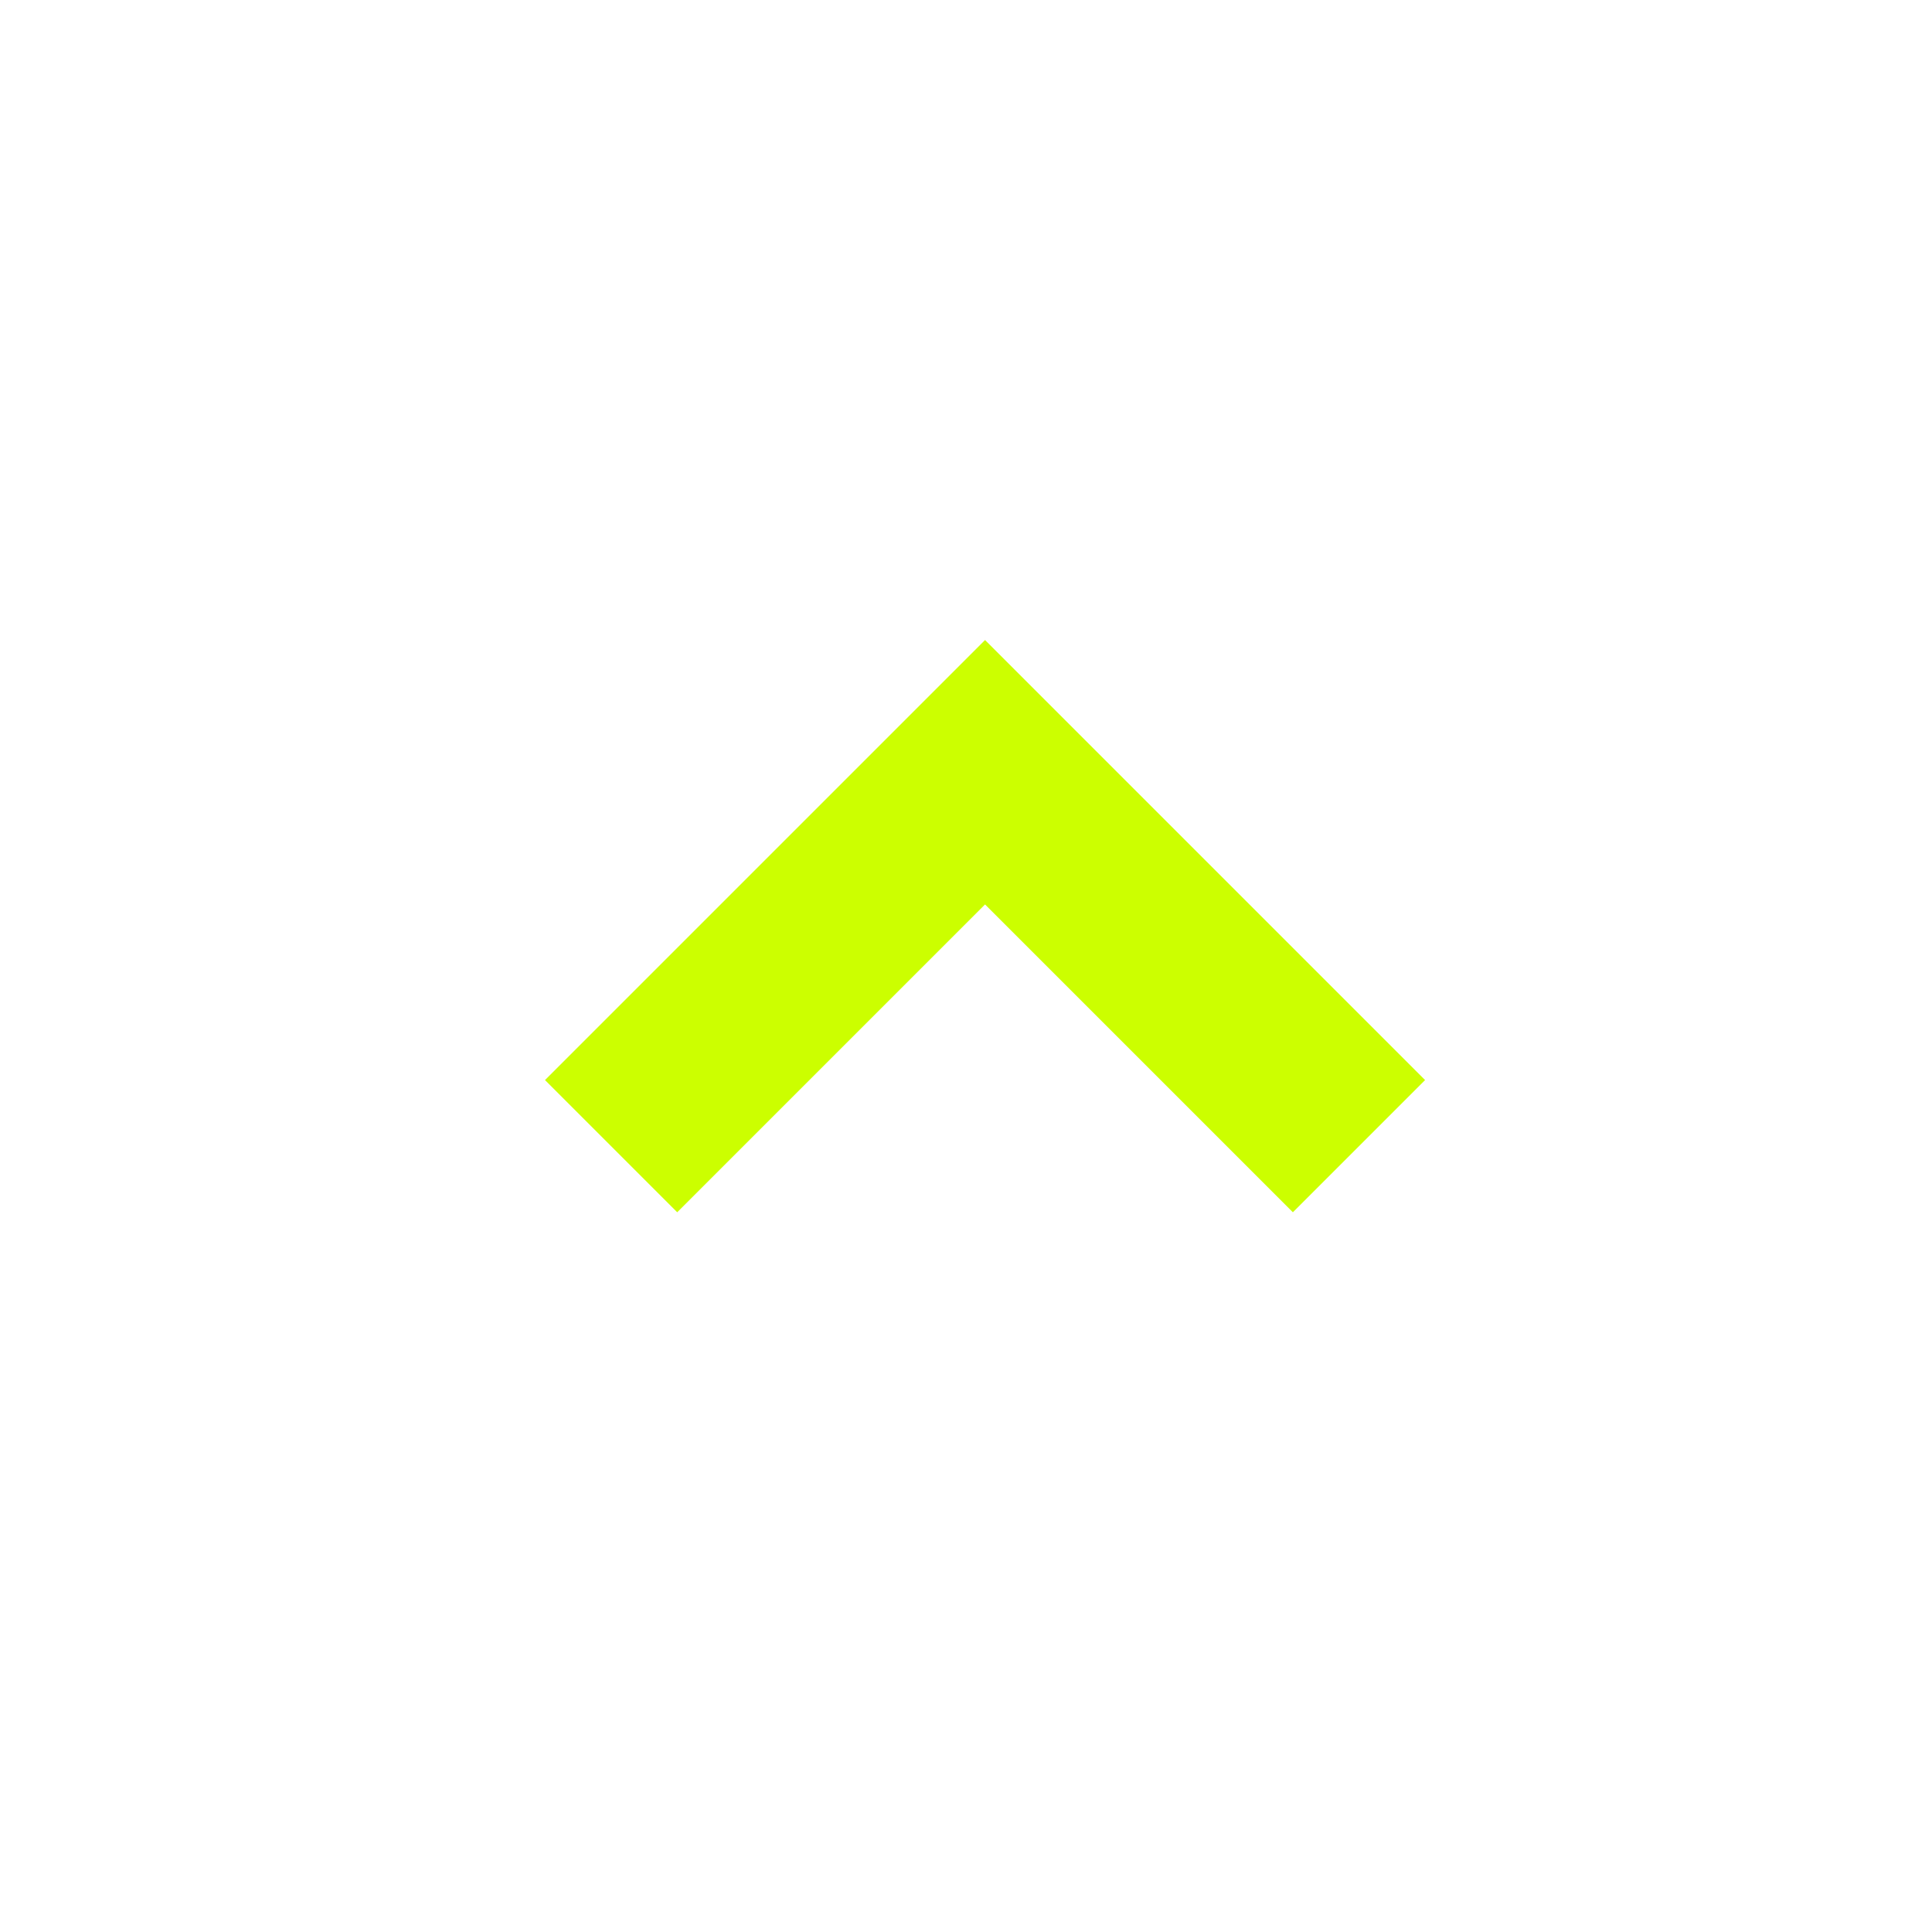
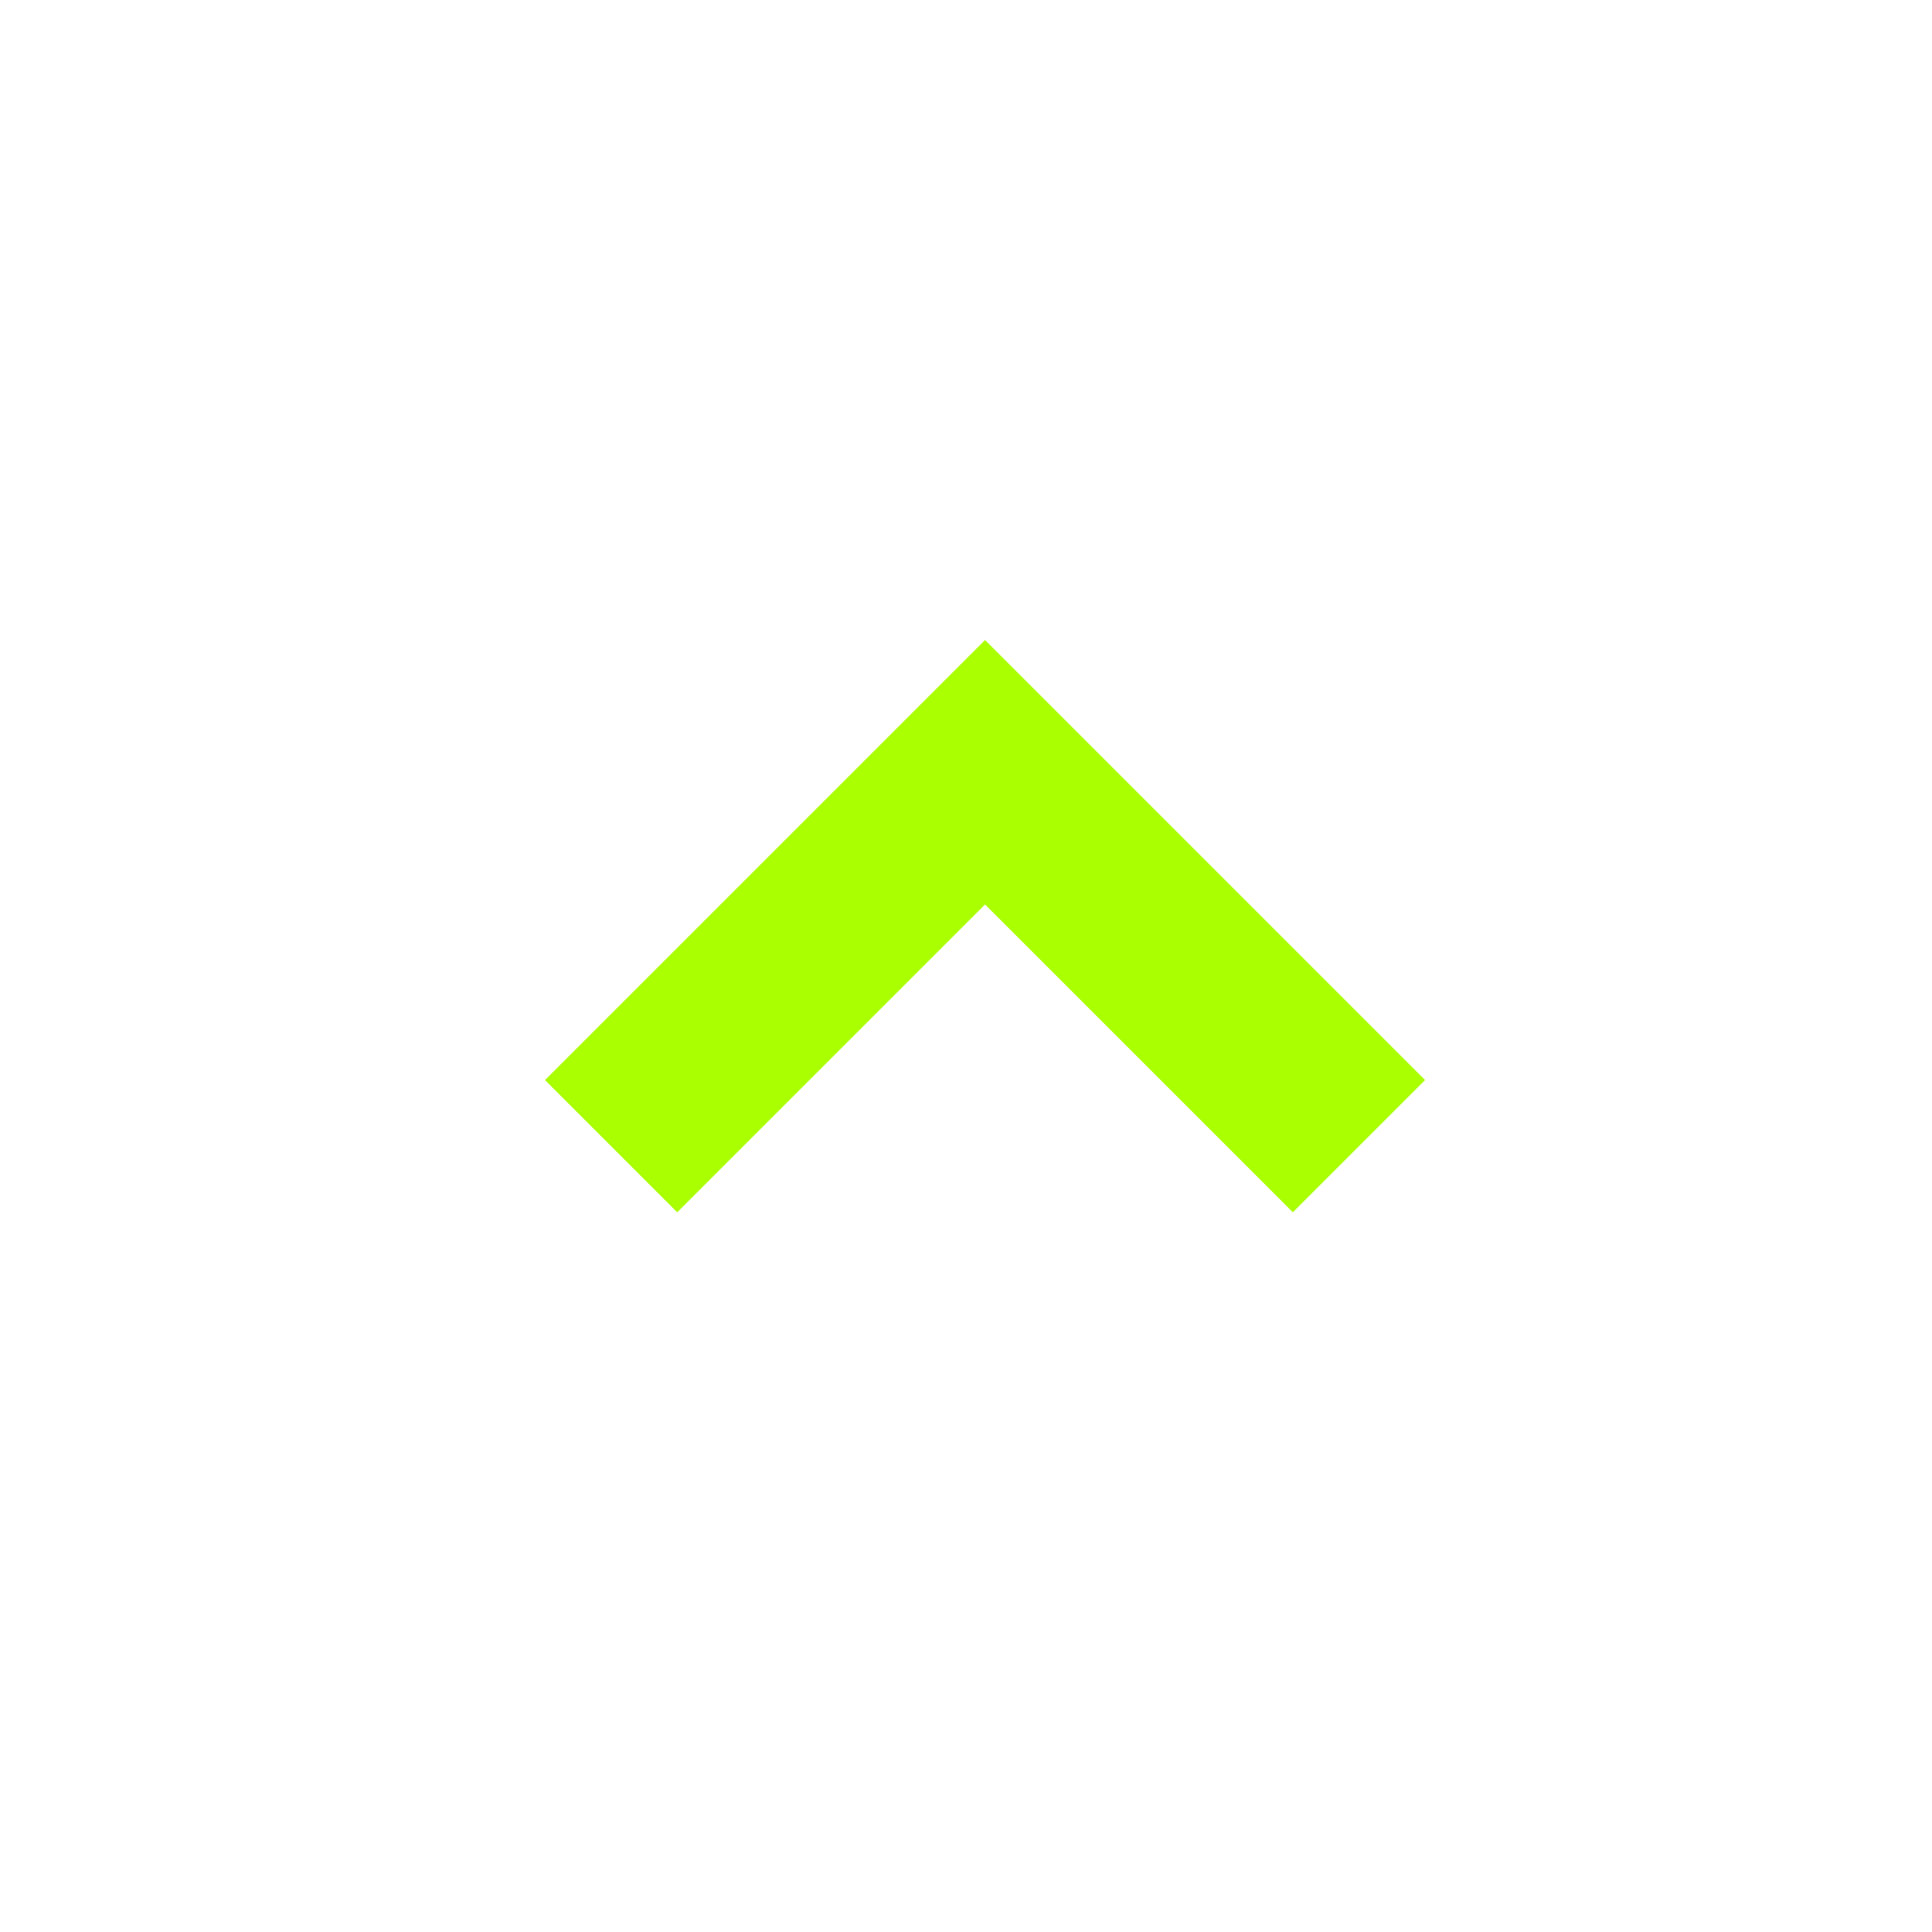
<svg xmlns="http://www.w3.org/2000/svg" width="31px" height="31px" viewBox="0 0 31 31" version="1.1">
  <g id="Page-1" stroke="none" stroke-width="1" fill="none" fill-rule="evenodd">
-     <g id="assets" transform="translate(-483, -430)" stroke="#CCFF00" stroke-width="3">
-       <polyline id="Path-2-Copy-2" transform="translate(498.8053, 445.3913) rotate(-270) translate(-498.8053, -445.3913) " points="501.805 439.391 495.805 445.391 501.805 451.391" />
+     <g id="assets" transform="translate(-700, -370)" stroke="#AAFF00" stroke-width="3">
+       <polyline id="Path-2-Copy-8" transform="translate(715.8053, 385.3913) rotate(-270) translate(-715.8053, -385.3913) " points="718.805 379.391 712.805 385.391 718.805 391.391" />
    </g>
  </g>
</svg>
